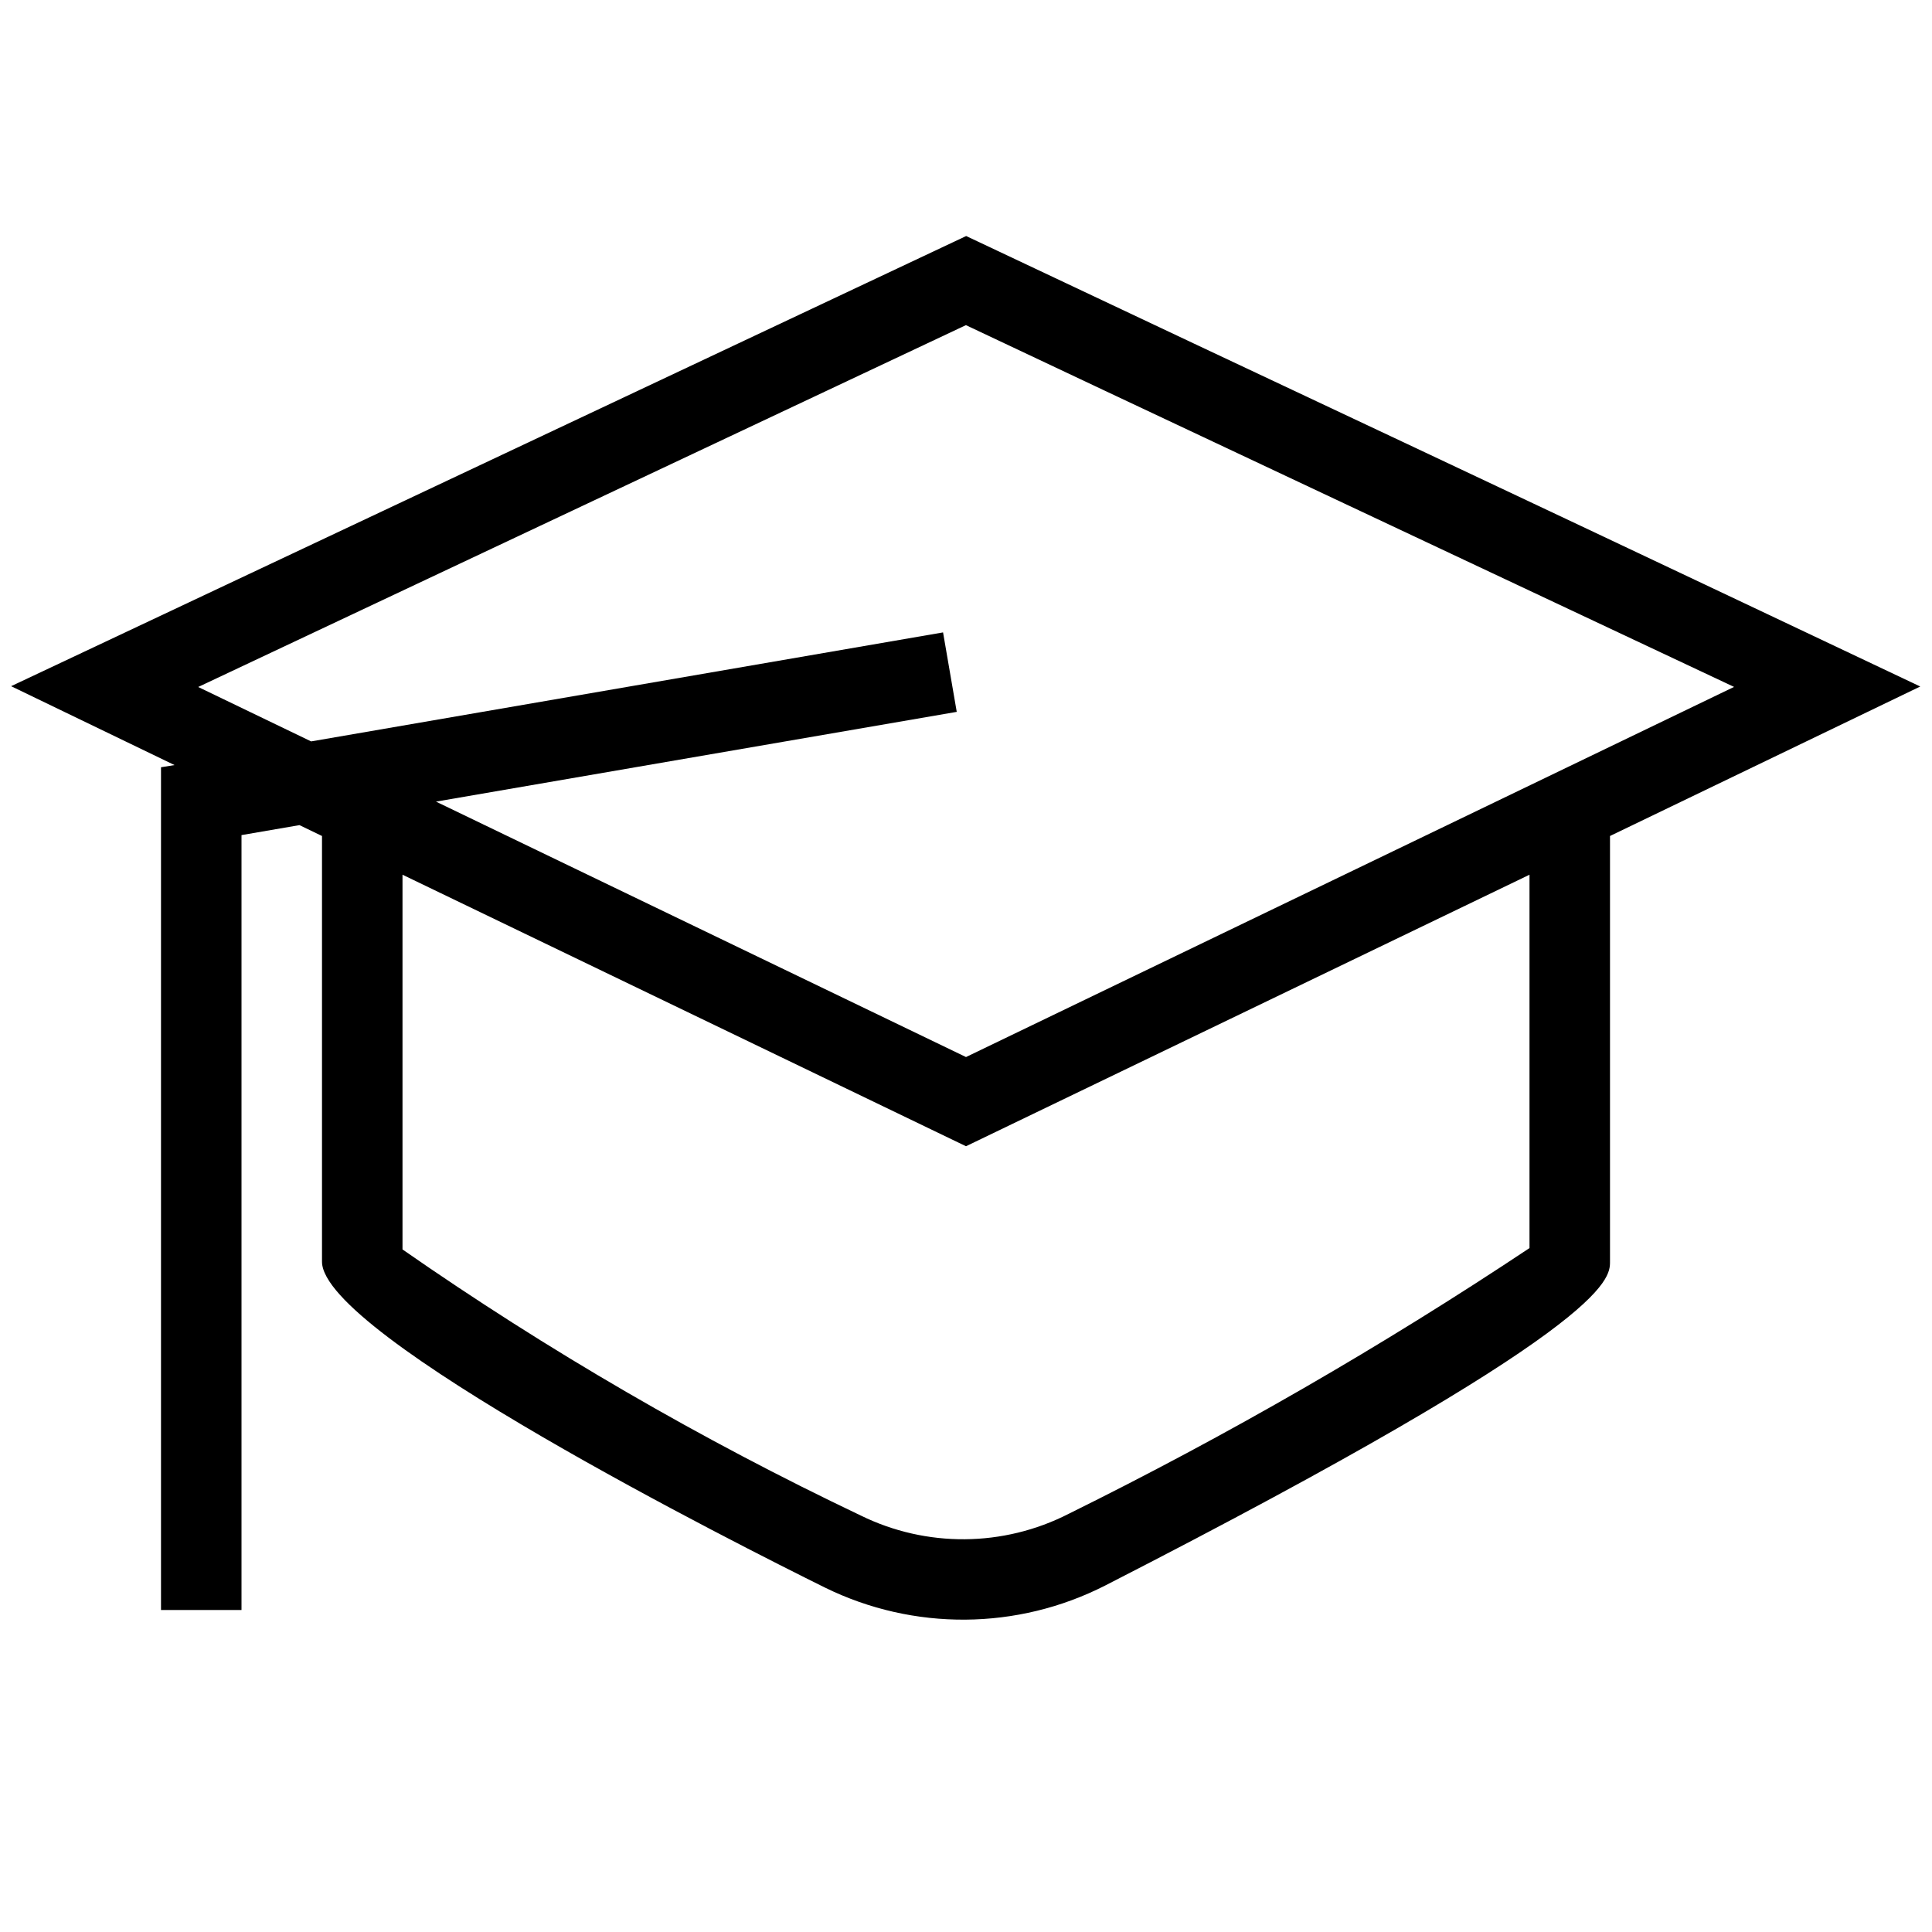
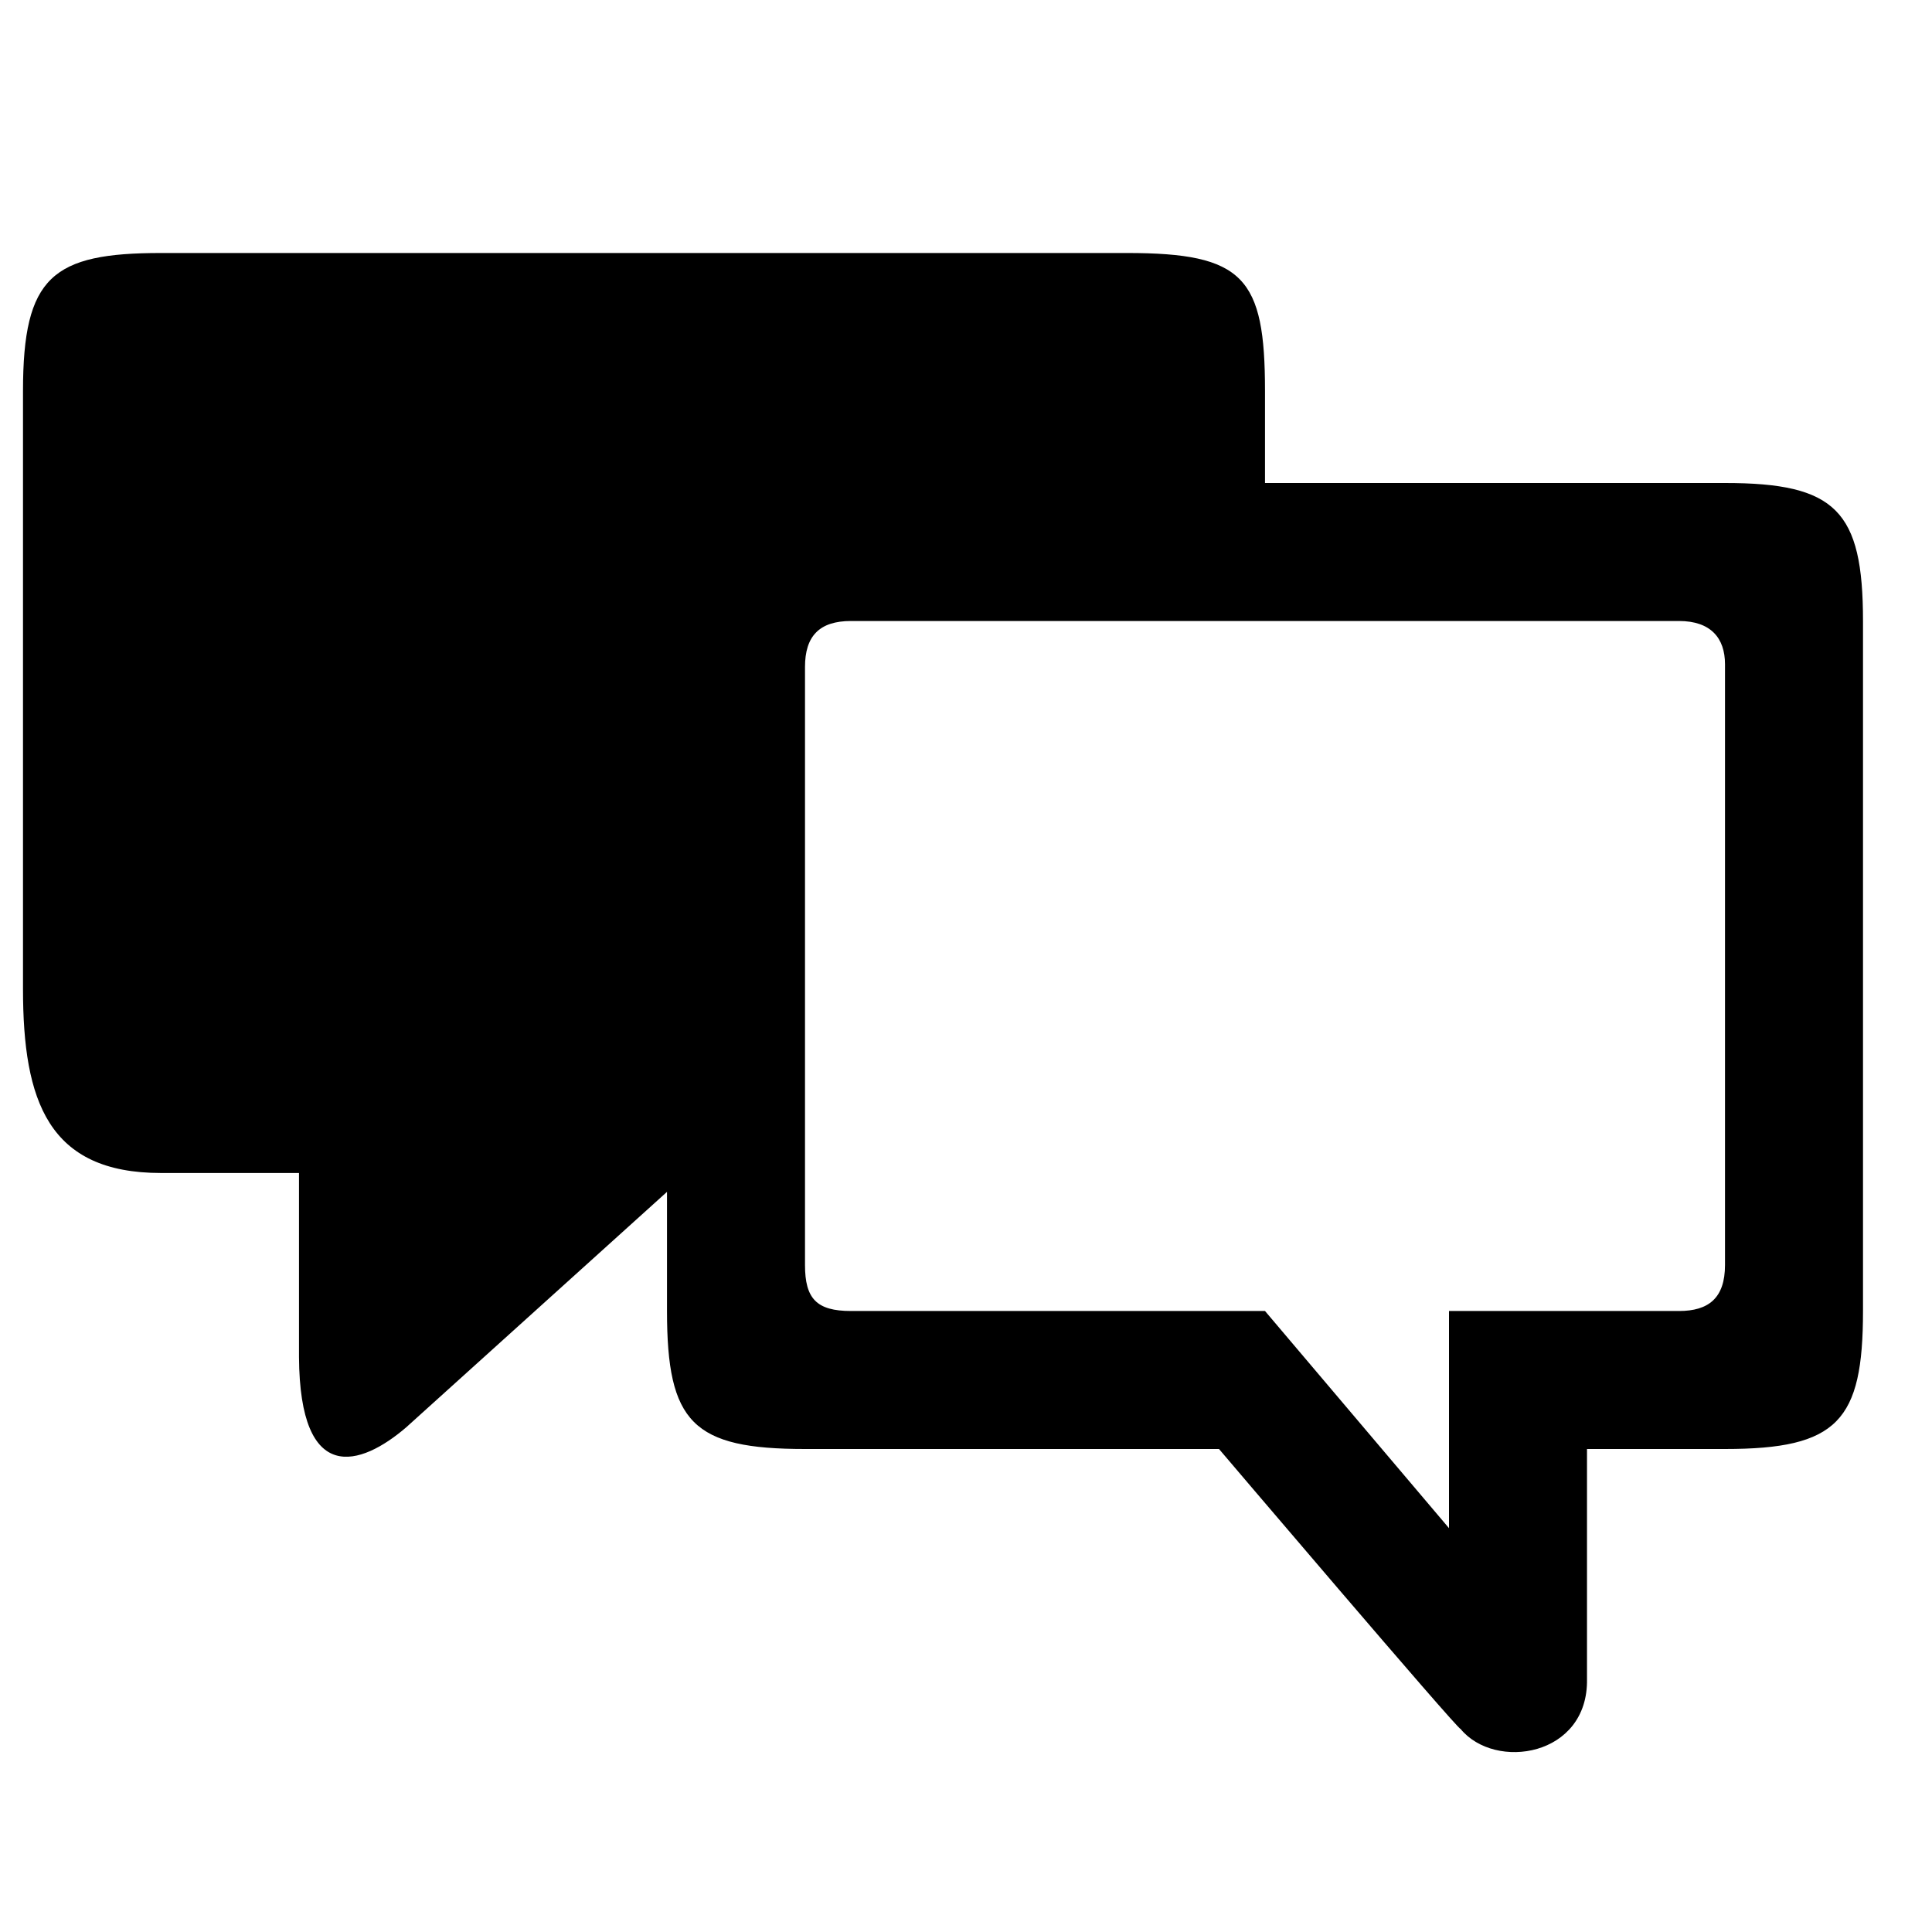
- <svg xmlns="http://www.w3.org/2000/svg" width="800px" height="800px" viewBox="0 0 24 24">
-   <path d="M17.673 5.606a3326.02 3326.02 0 0 1-5.671-2.674L.138 8.524l2.03.98L2 9.531V20h1v-9.626l.72-.124.28.135v5.288c0 .914 5.206 3.533 6.249 4.049a3.89 3.89 0 0 0 3.48-.026C20 16.486 20 15.895 20 15.673v-5.288l3.854-1.857s-3.8-1.801-6.181-2.922zM19 15.504a51.526 51.526 0 0 1-5.726 3.302 2.884 2.884 0 0 1-2.582.02A40.184 40.184 0 0 1 5 15.521v-4.655l7 3.373 7-3.373zm-7-2.373L5.416 9.958l6.469-1.115-.17-.987-7.85 1.354-1.403-.676 9.537-4.495c.825.393 8.523 4.014 9.542 4.494z" />
-   <path fill="none" d="M0 0h24v24H0z" />
+ <svg xmlns="http://www.w3.org/2000/svg" fill="#000000" version="1.1" baseProfile="tiny" id="Layer_1" width="800px" height="800px" viewBox="0 0 42 42" xml:space="preserve">
+   <path d="M6.5,25.5v4c0.016,2.812,1.344,2.375,2.328,1.531L14.5,25.91v2.59c0,2.43,0.56,3,3,3h9c0,0,5.209,6.125,5.25,6.084  c0.75,0.916,2.781,0.604,2.75-1.084v-5h3c2.45,0,3-0.609,3-3v-15c0-2.4-0.59-3-3-3h-10v-2c0-2.47-0.46-3-3-3h-21c-2.36,0-3,0.51-3,3  v13c0,2.439,0.55,4,3,4H6.5z M31.5,28.5v4.721l-4-4.721h-9c-0.75,0-1-0.27-1-1v-13c0-0.67,0.31-1,1-1h18c0.689,0,1,0.37,1,0.94V27.5  c0,0.721-0.359,1-1,1H31.5z" />
</svg>
